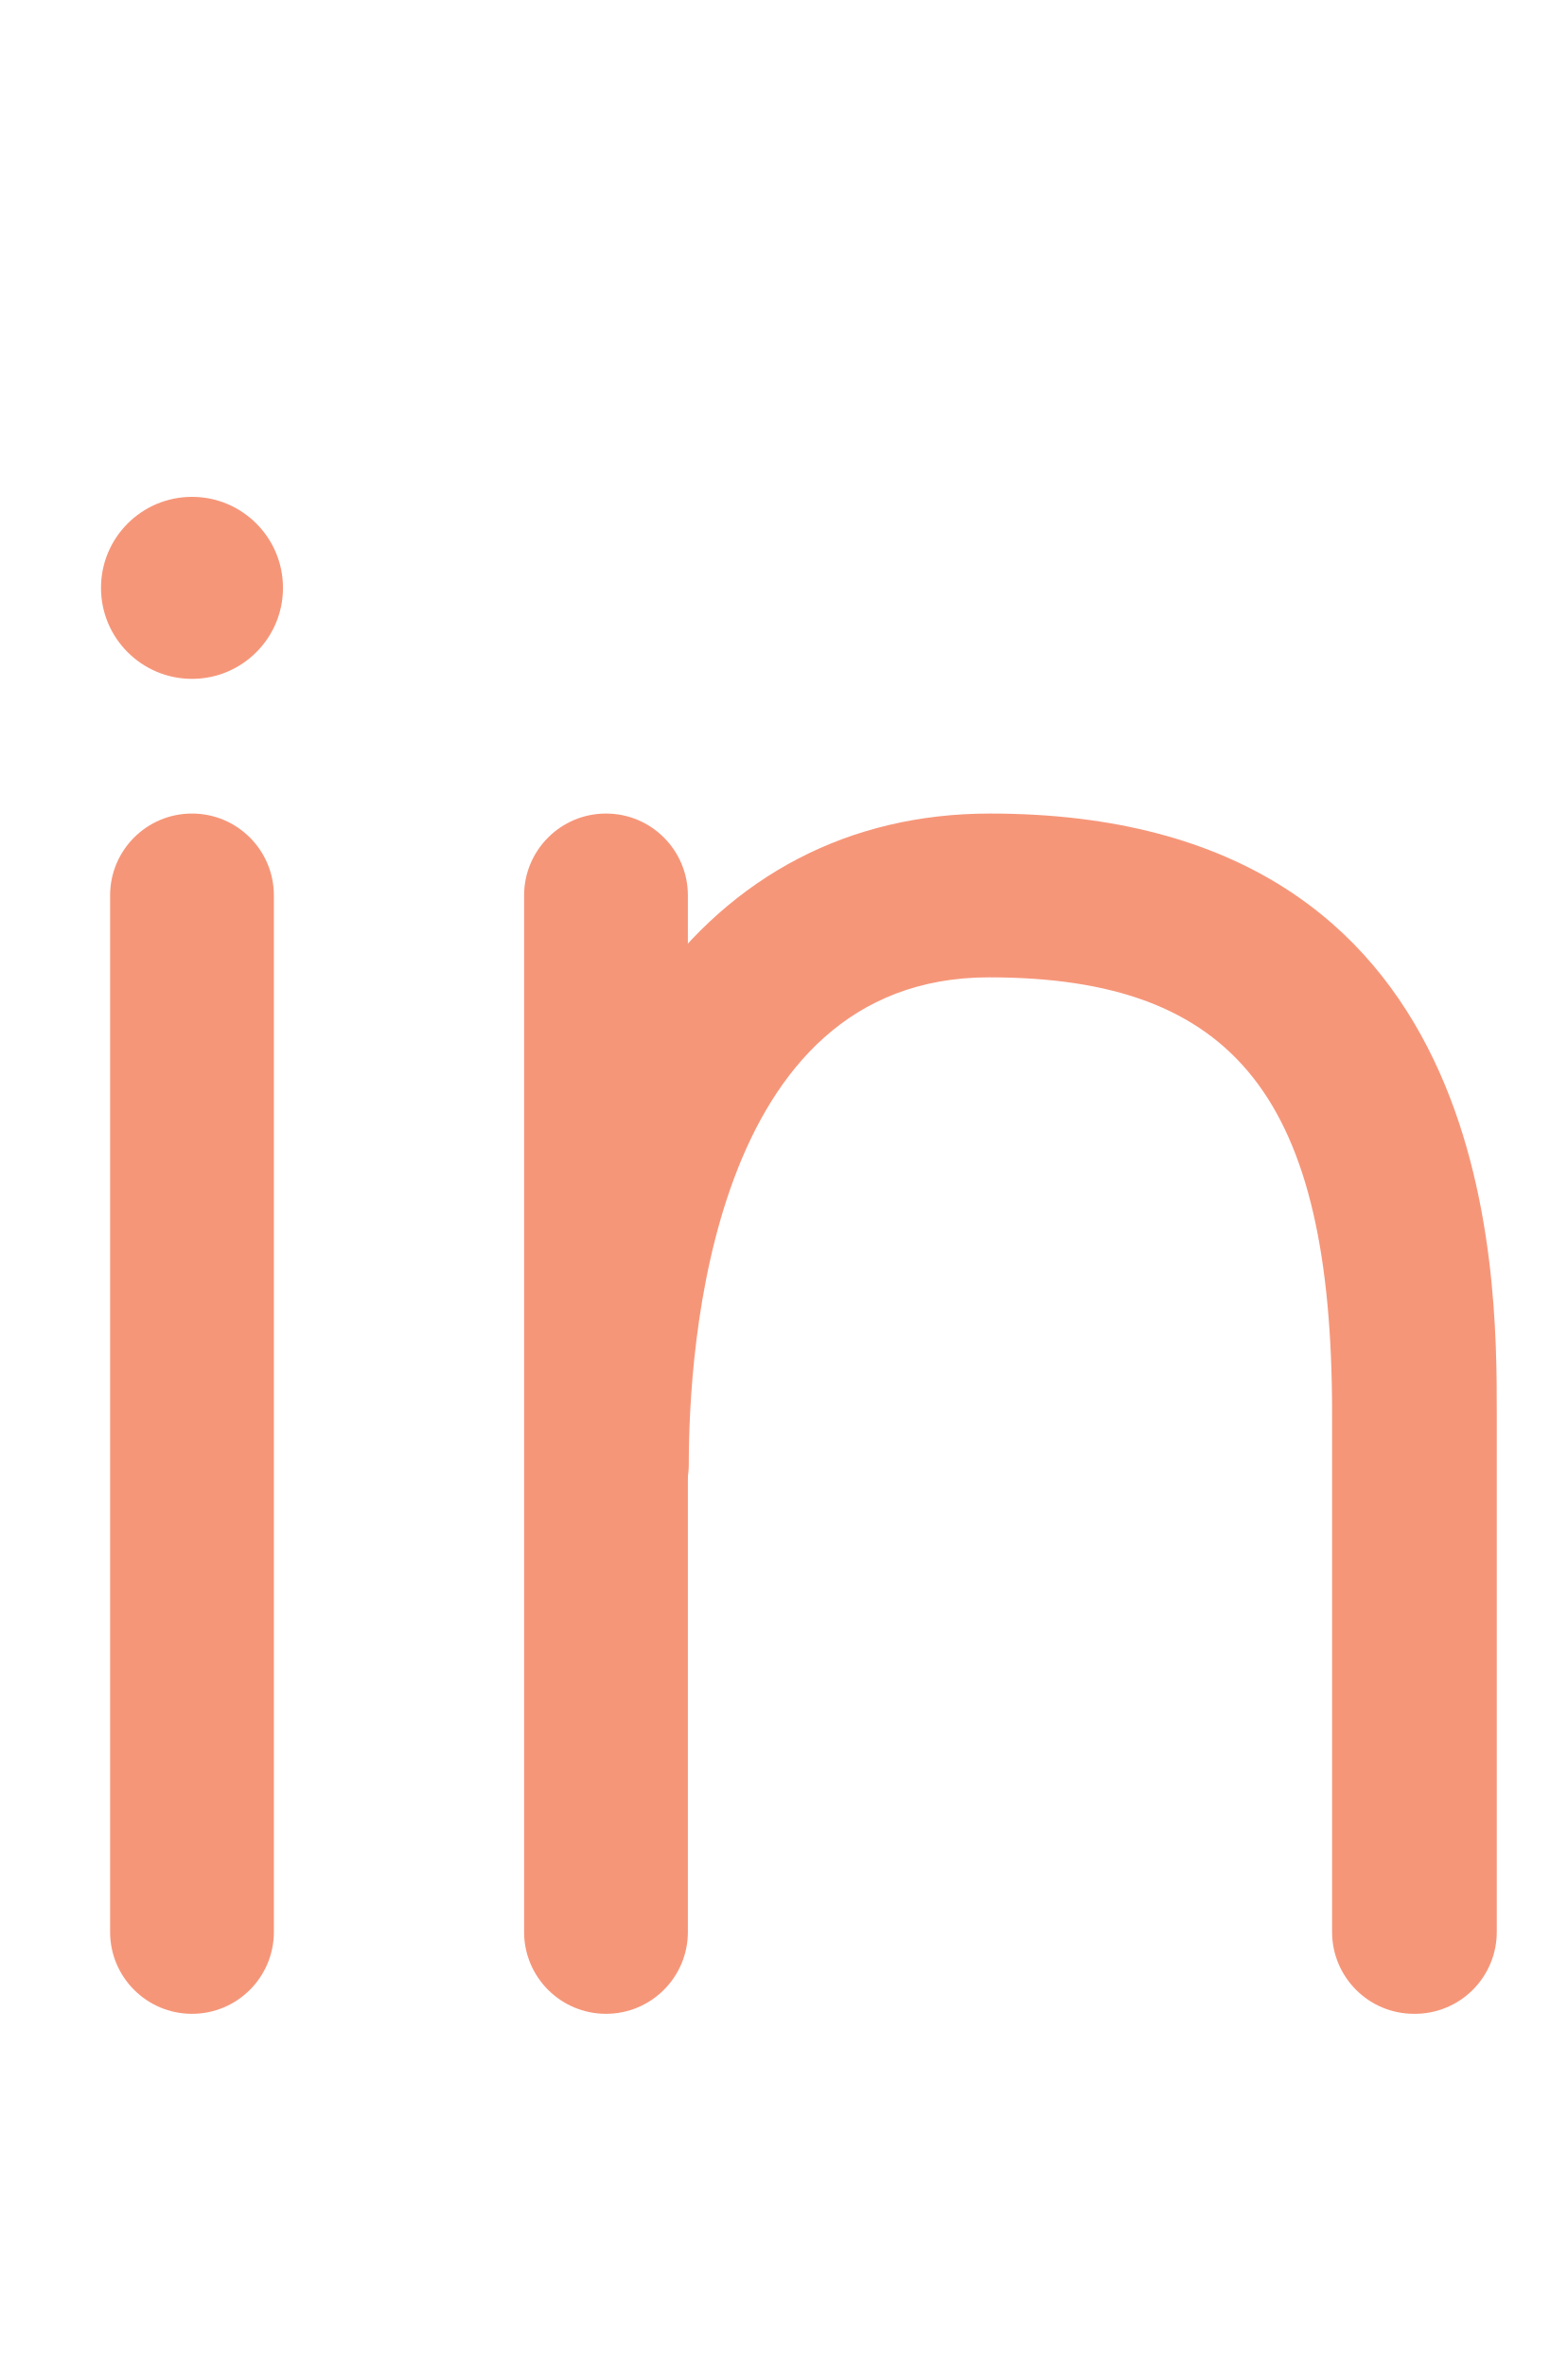
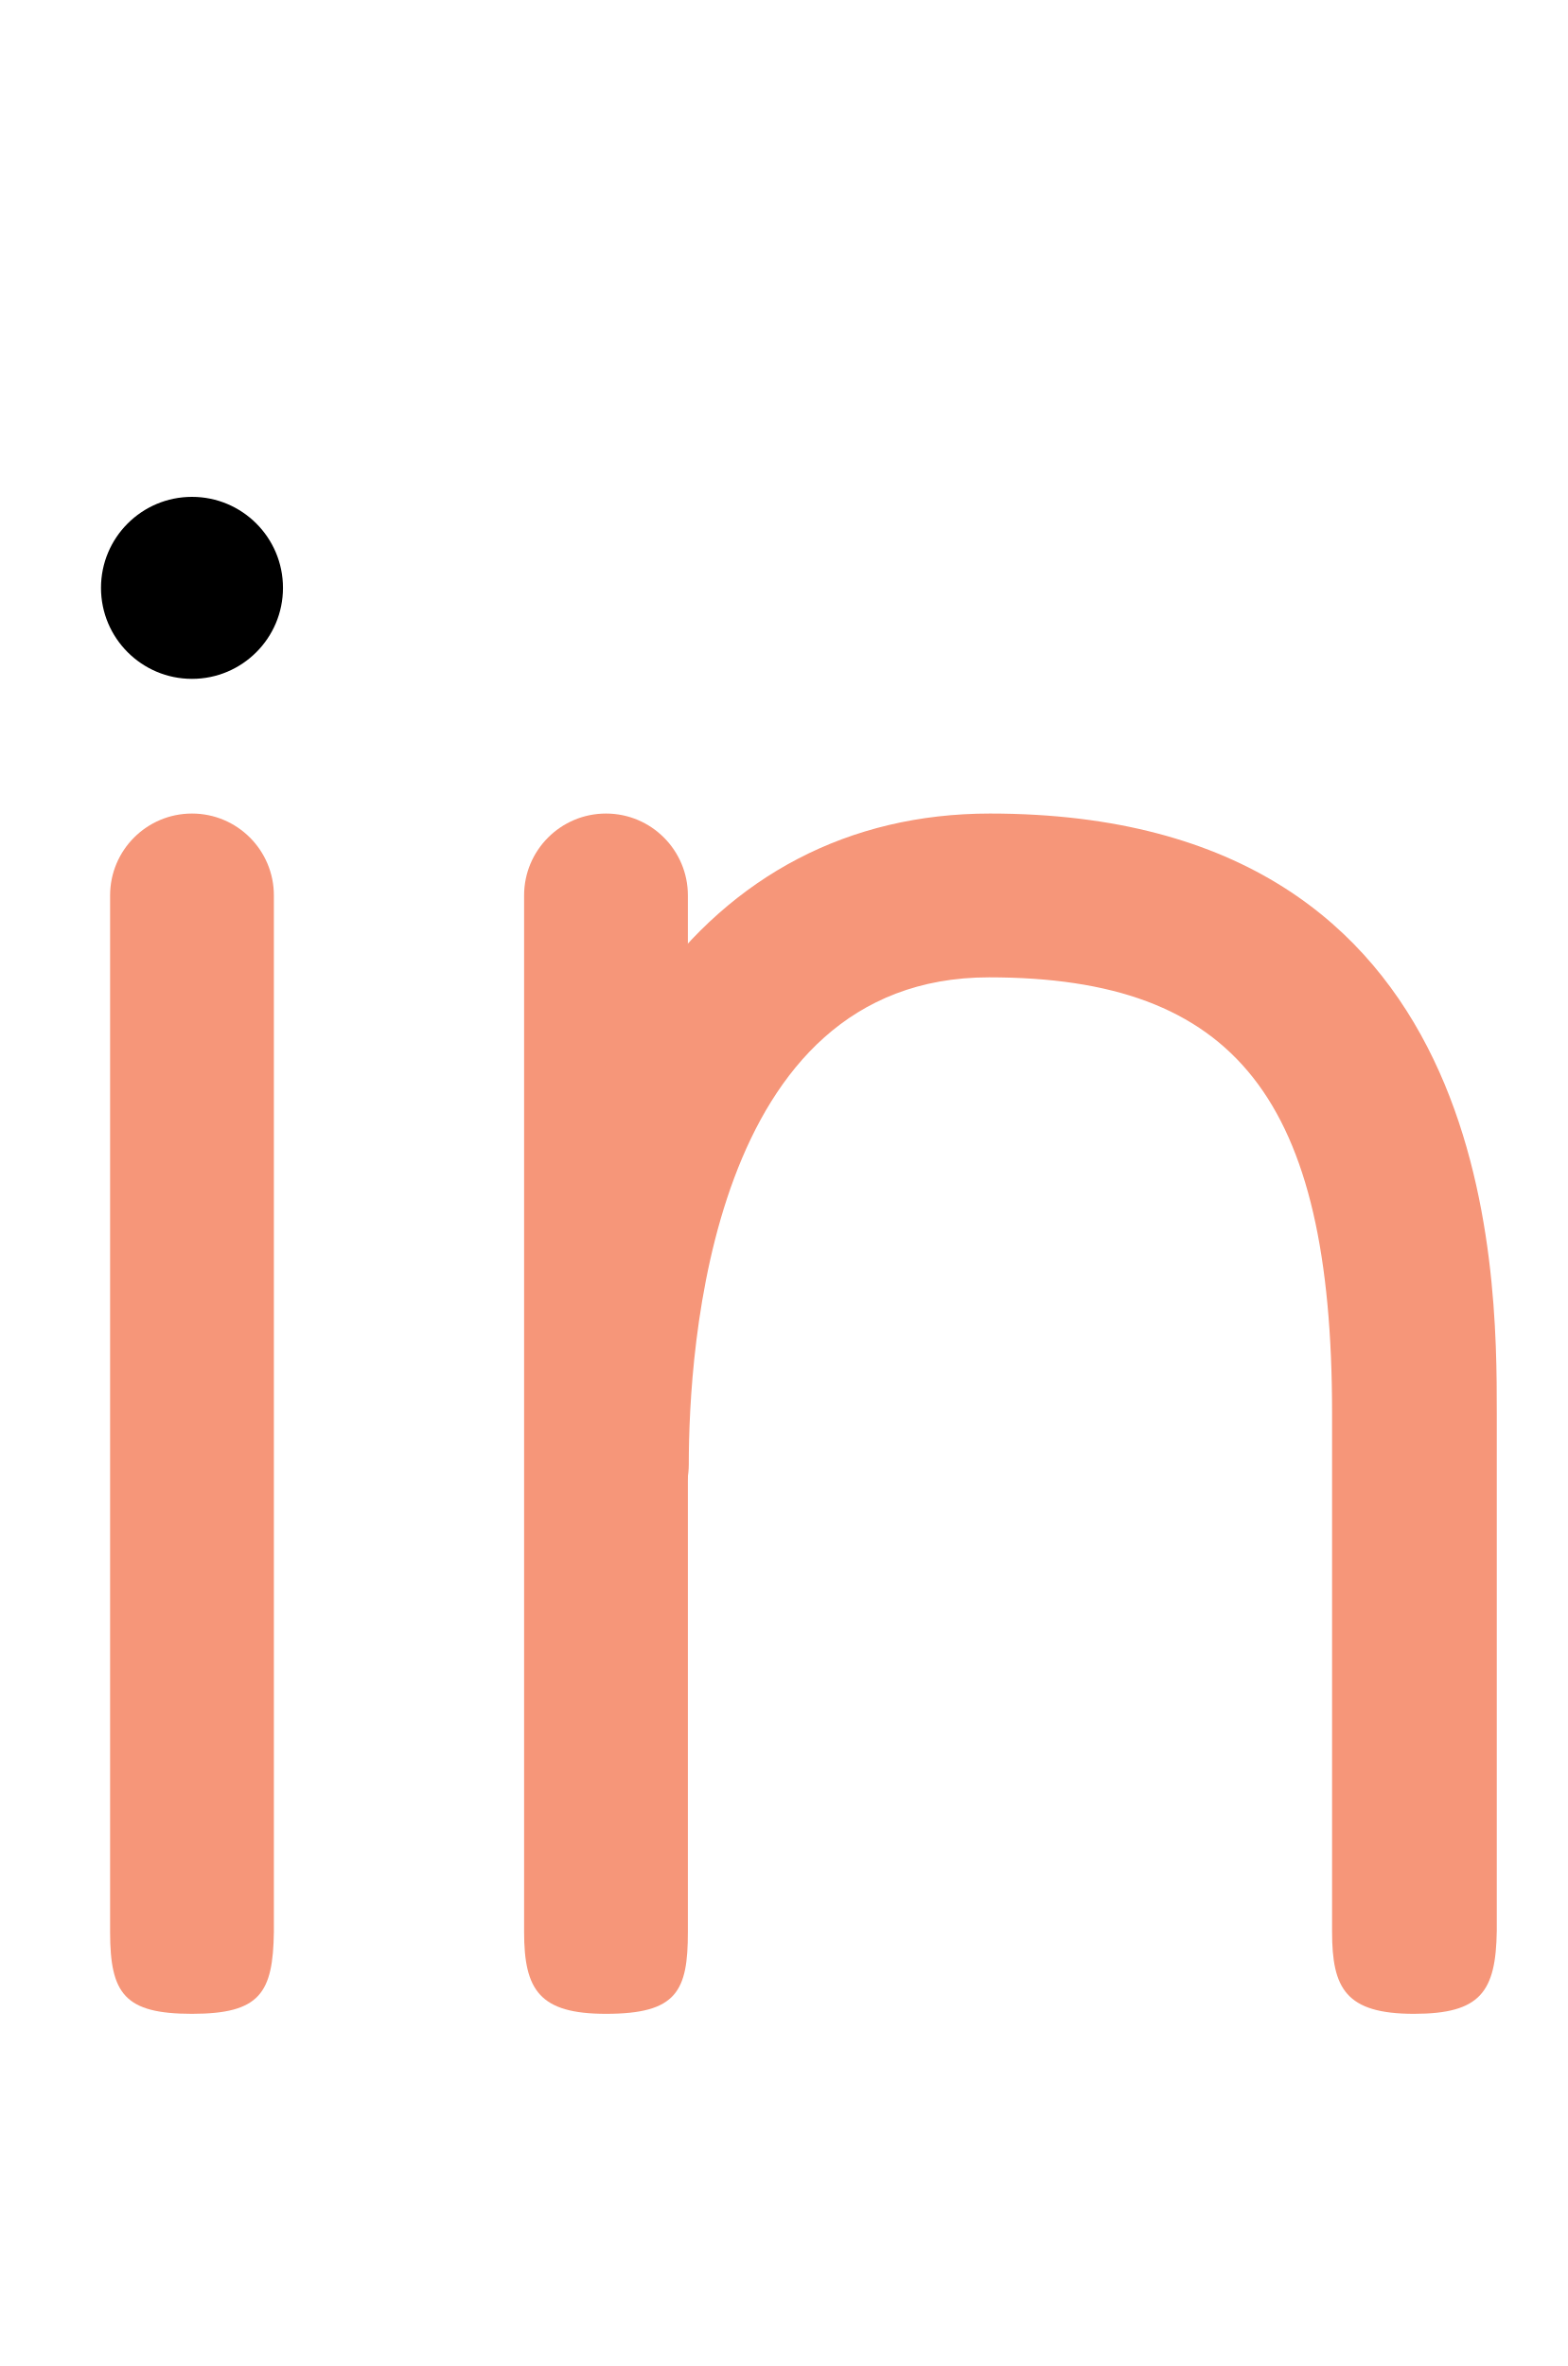
<svg xmlns="http://www.w3.org/2000/svg" viewBox="0 0 17.23 26">
-   <defs>
-     <style>.cls-1{fill:#f69679;}</style>
-   </defs>
+   <defs />
  <g id="Layer_1" data-name="Layer 1">
-     <path class="cls-1" d="M2.11,22.13a.9.9,0,0,1-.9-.9V9.84a.9.9,0,0,1,1.8,0V21.23A.9.9,0,0,1,2.11,22.13Z" />
-     <path class="cls-1" d="M6.66,22.13a.9.9,0,0,1-.9-.9V9.84a.9.9,0,0,1,1.8,0V21.23A.9.9,0,0,1,6.66,22.13Z" />
-     <path class="cls-1" d="M15.54,22.13a.9.9,0,0,1-.9-.9V15.53c0-3.45-1.06-4.79-3.77-4.79-3.07,0-3.3,4.1-3.3,5.35a.9.9,0,0,1-1.8,0c0-4.41,2-7.15,5.11-7.15,5.57,0,5.57,5,5.57,6.59v5.69A.9.9,0,0,1,15.54,22.13Z" />
+     <path fill="#f69679" class="cls-1" d="M2.11,22.13c-.74,0-.9-.22-.9-.9V9.84a.9.9,0,0,1,1.8,0V21.23C3,21.9,2.86,22.13,2.11,22.13Z" />
+     <path fill="#f69679" class="cls-1" d="M6.66,22.13c-.73,0-.9-.26-.9-.9V9.84a.9.9,0,0,1,1.8,0V21.23C7.56,21.88,7.44,22.13,6.66,22.13Z" />
+     <path fill="#f69679" class="cls-1" d="M15.54,22.13c-.75,0-.9-.28-.9-.9V15.53c0-3.45-1.06-4.79-3.77-4.79-3.07,0-3.3,4.1-3.3,5.35a.9.9,0,0,1-1.8,0c0-4.41,2-7.15,5.11-7.15,5.57,0,5.57,5,5.57,6.59v5.69C16.44,21.89,16.27,22.13,15.54,22.13Z" />
    <path class="cls-1" d="M2.11,7.46a1,1,0,1,1,1-1A1,1,0,0,1,2.11,7.46Z" />
  </g>
</svg>
